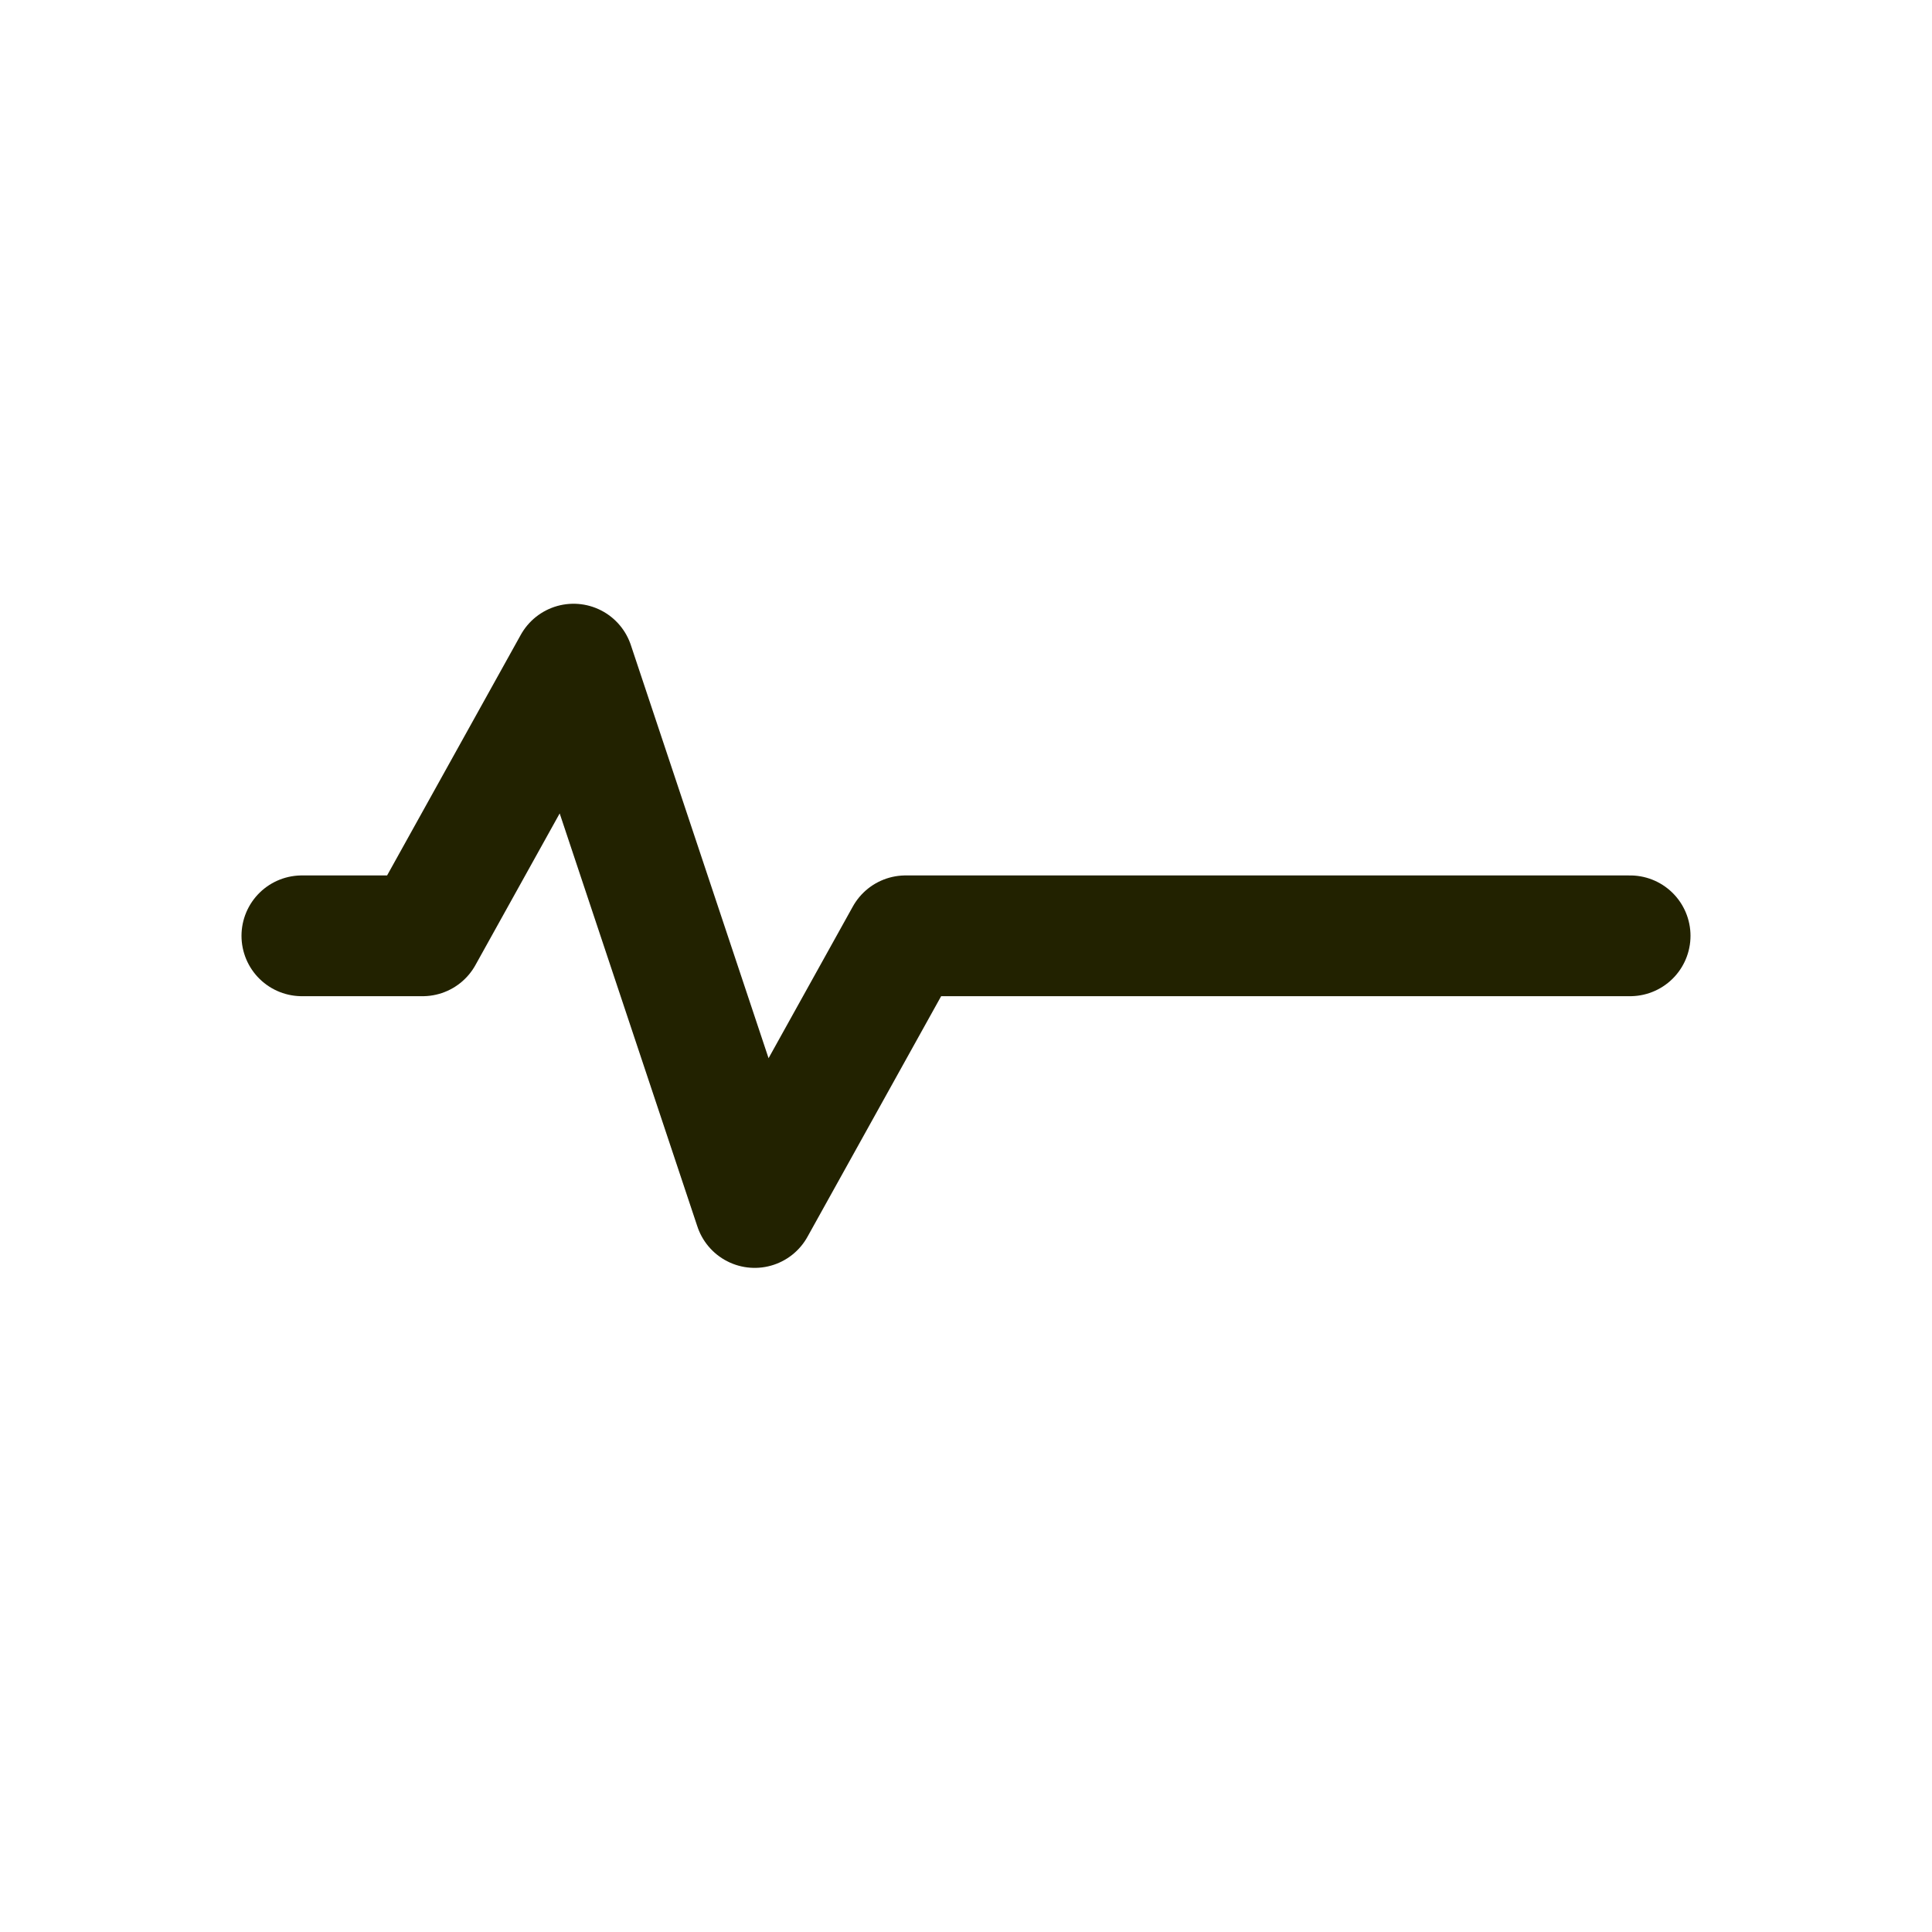
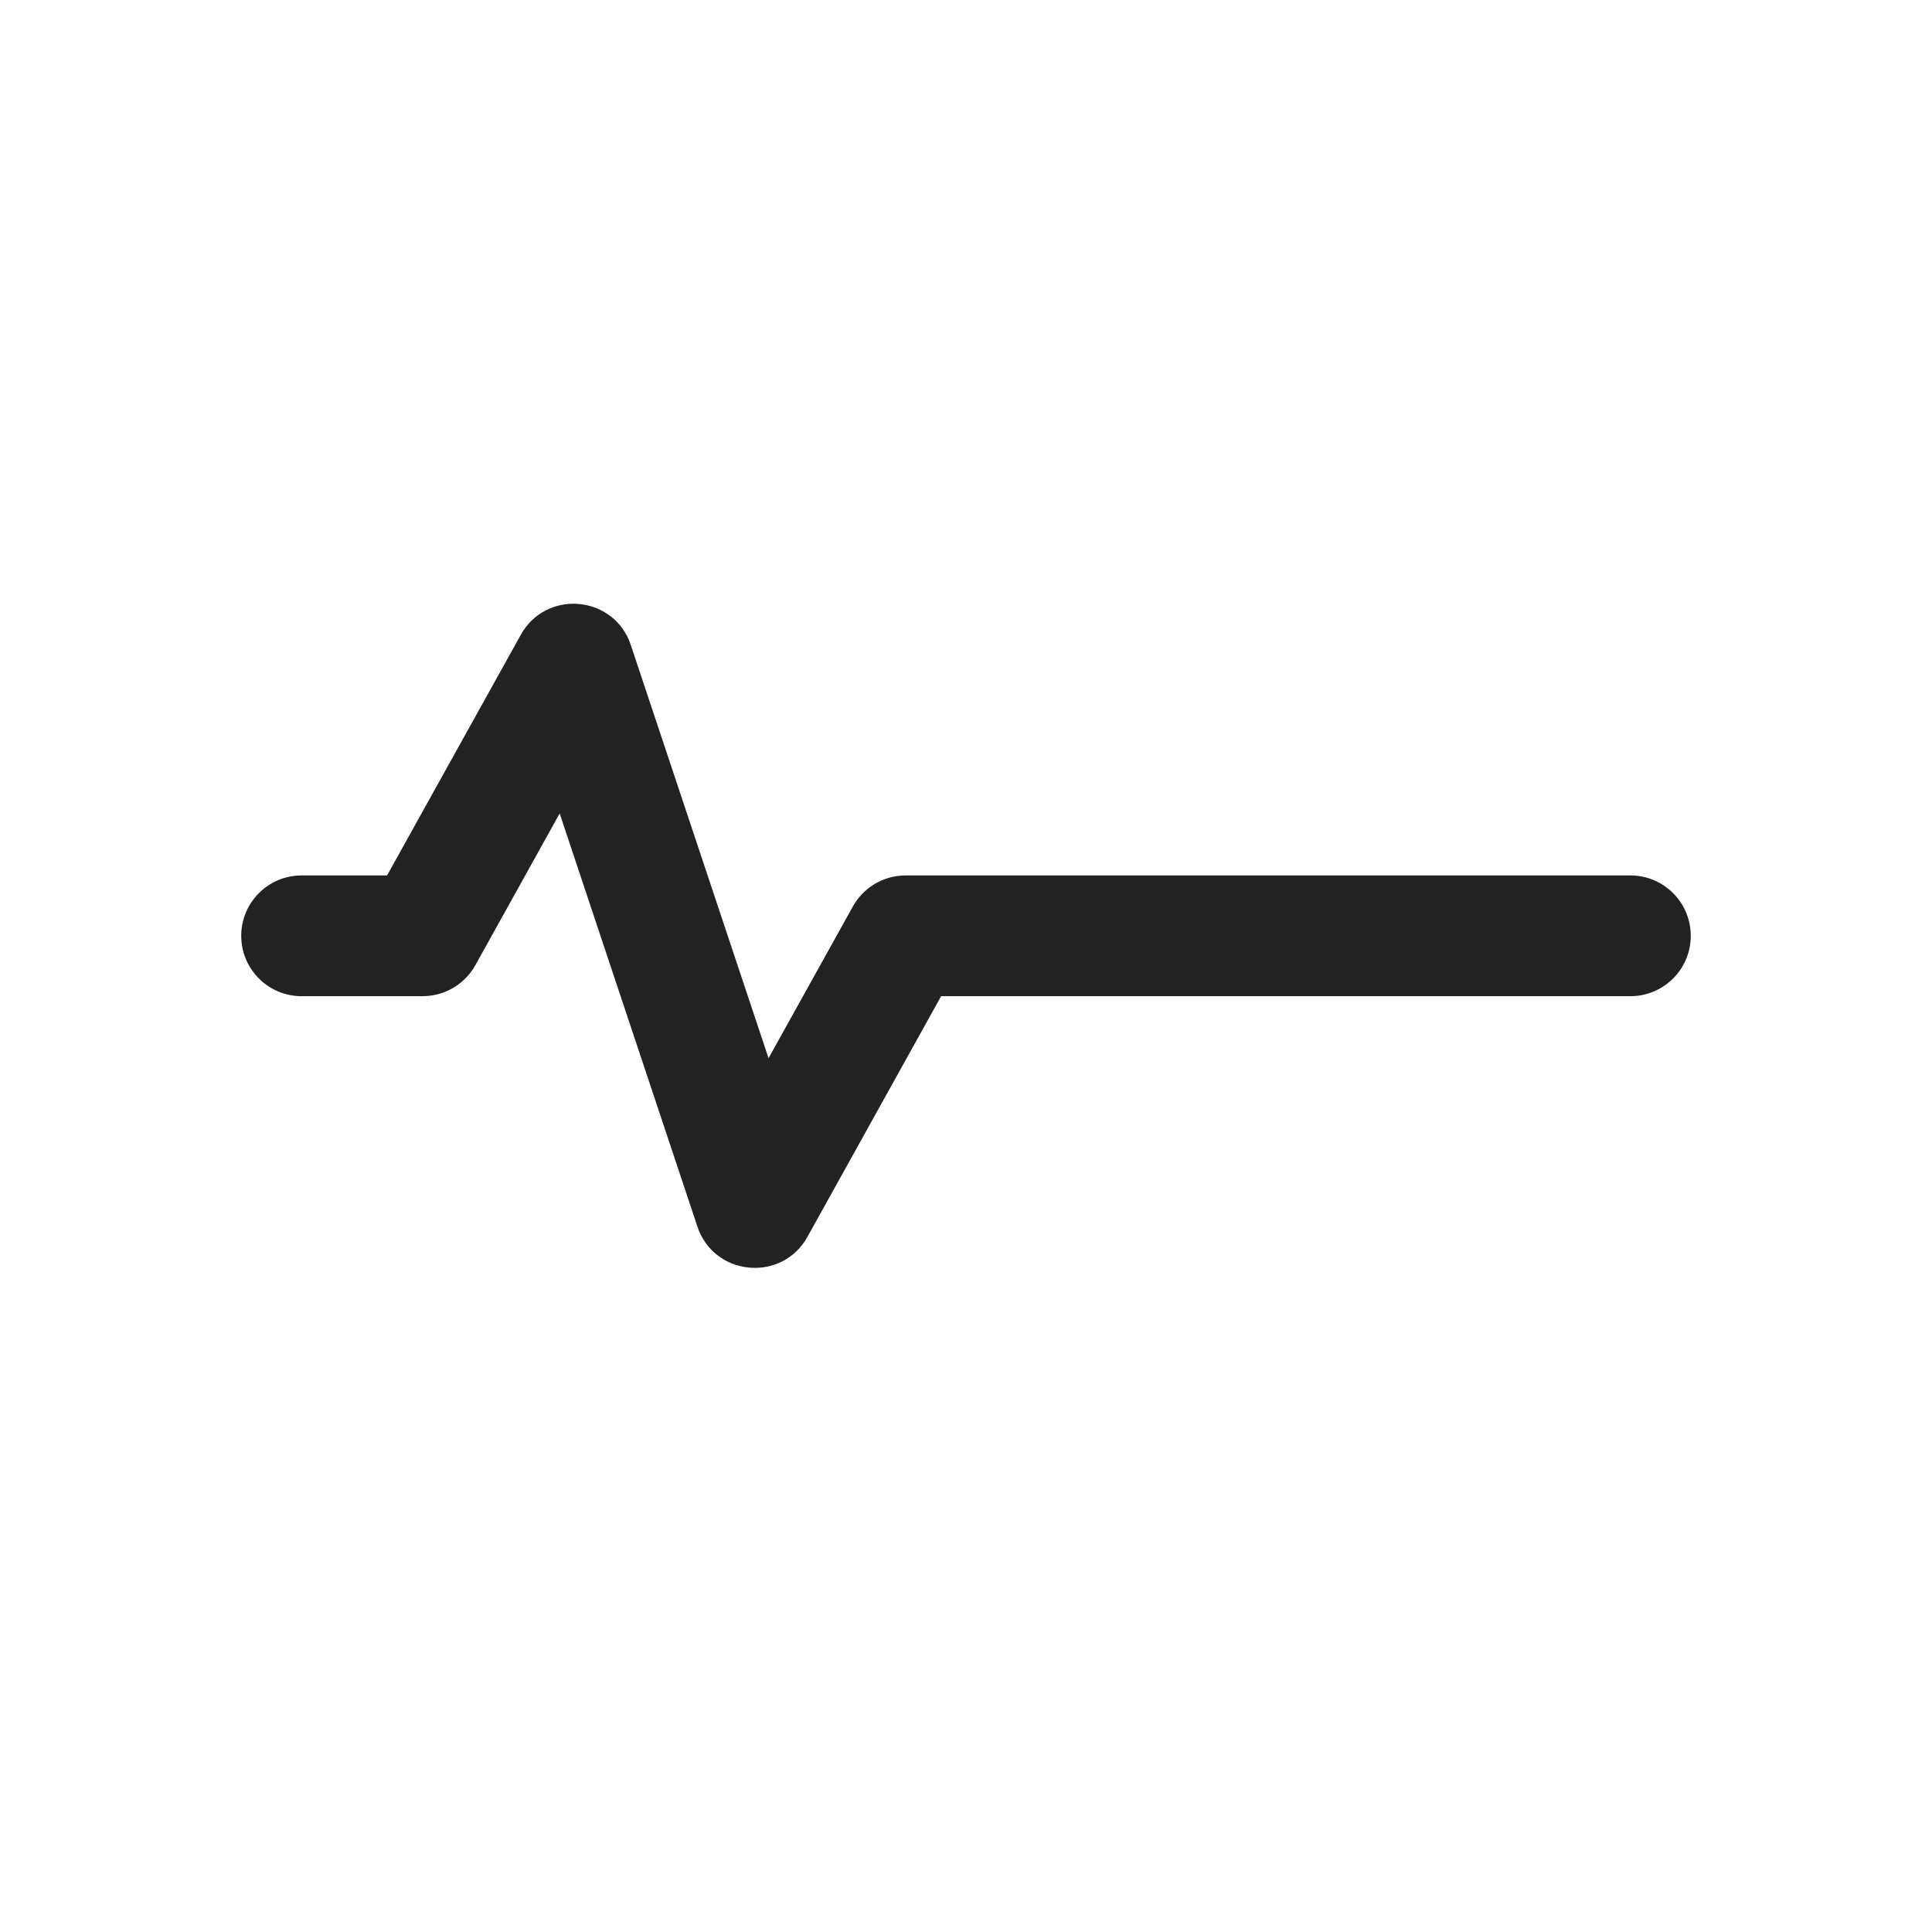
<svg xmlns="http://www.w3.org/2000/svg" viewBox="0 0 64 64">
-   <path fill="none" fill-rule="evenodd" stroke="#220" stroke-linecap="round" stroke-linejoin="round" stroke-width="4" d="M10 31h4l5-9 6 18 5-9h24" />
+   <path fill="#222" fill-rule="evenodd" d="M17.252 21.029c.818-1.472 2.951-1.324 3.587.183l.058.156 4.562 13.685 2.793-5.024a2 2 0 0 1 1.582-1.022L30 29h24a2 2 0 0 1 .15 3.995L54 33H31.176l-4.428 7.971c-.818 1.472-2.951 1.324-3.587-.183l-.058-.156-4.563-13.686-2.792 5.025a2 2 0 0 1-1.582 1.022L14 33h-4a2 2 0 0 1-.15-3.995L10 29h2.822l4.43-7.971z" />
</svg>
